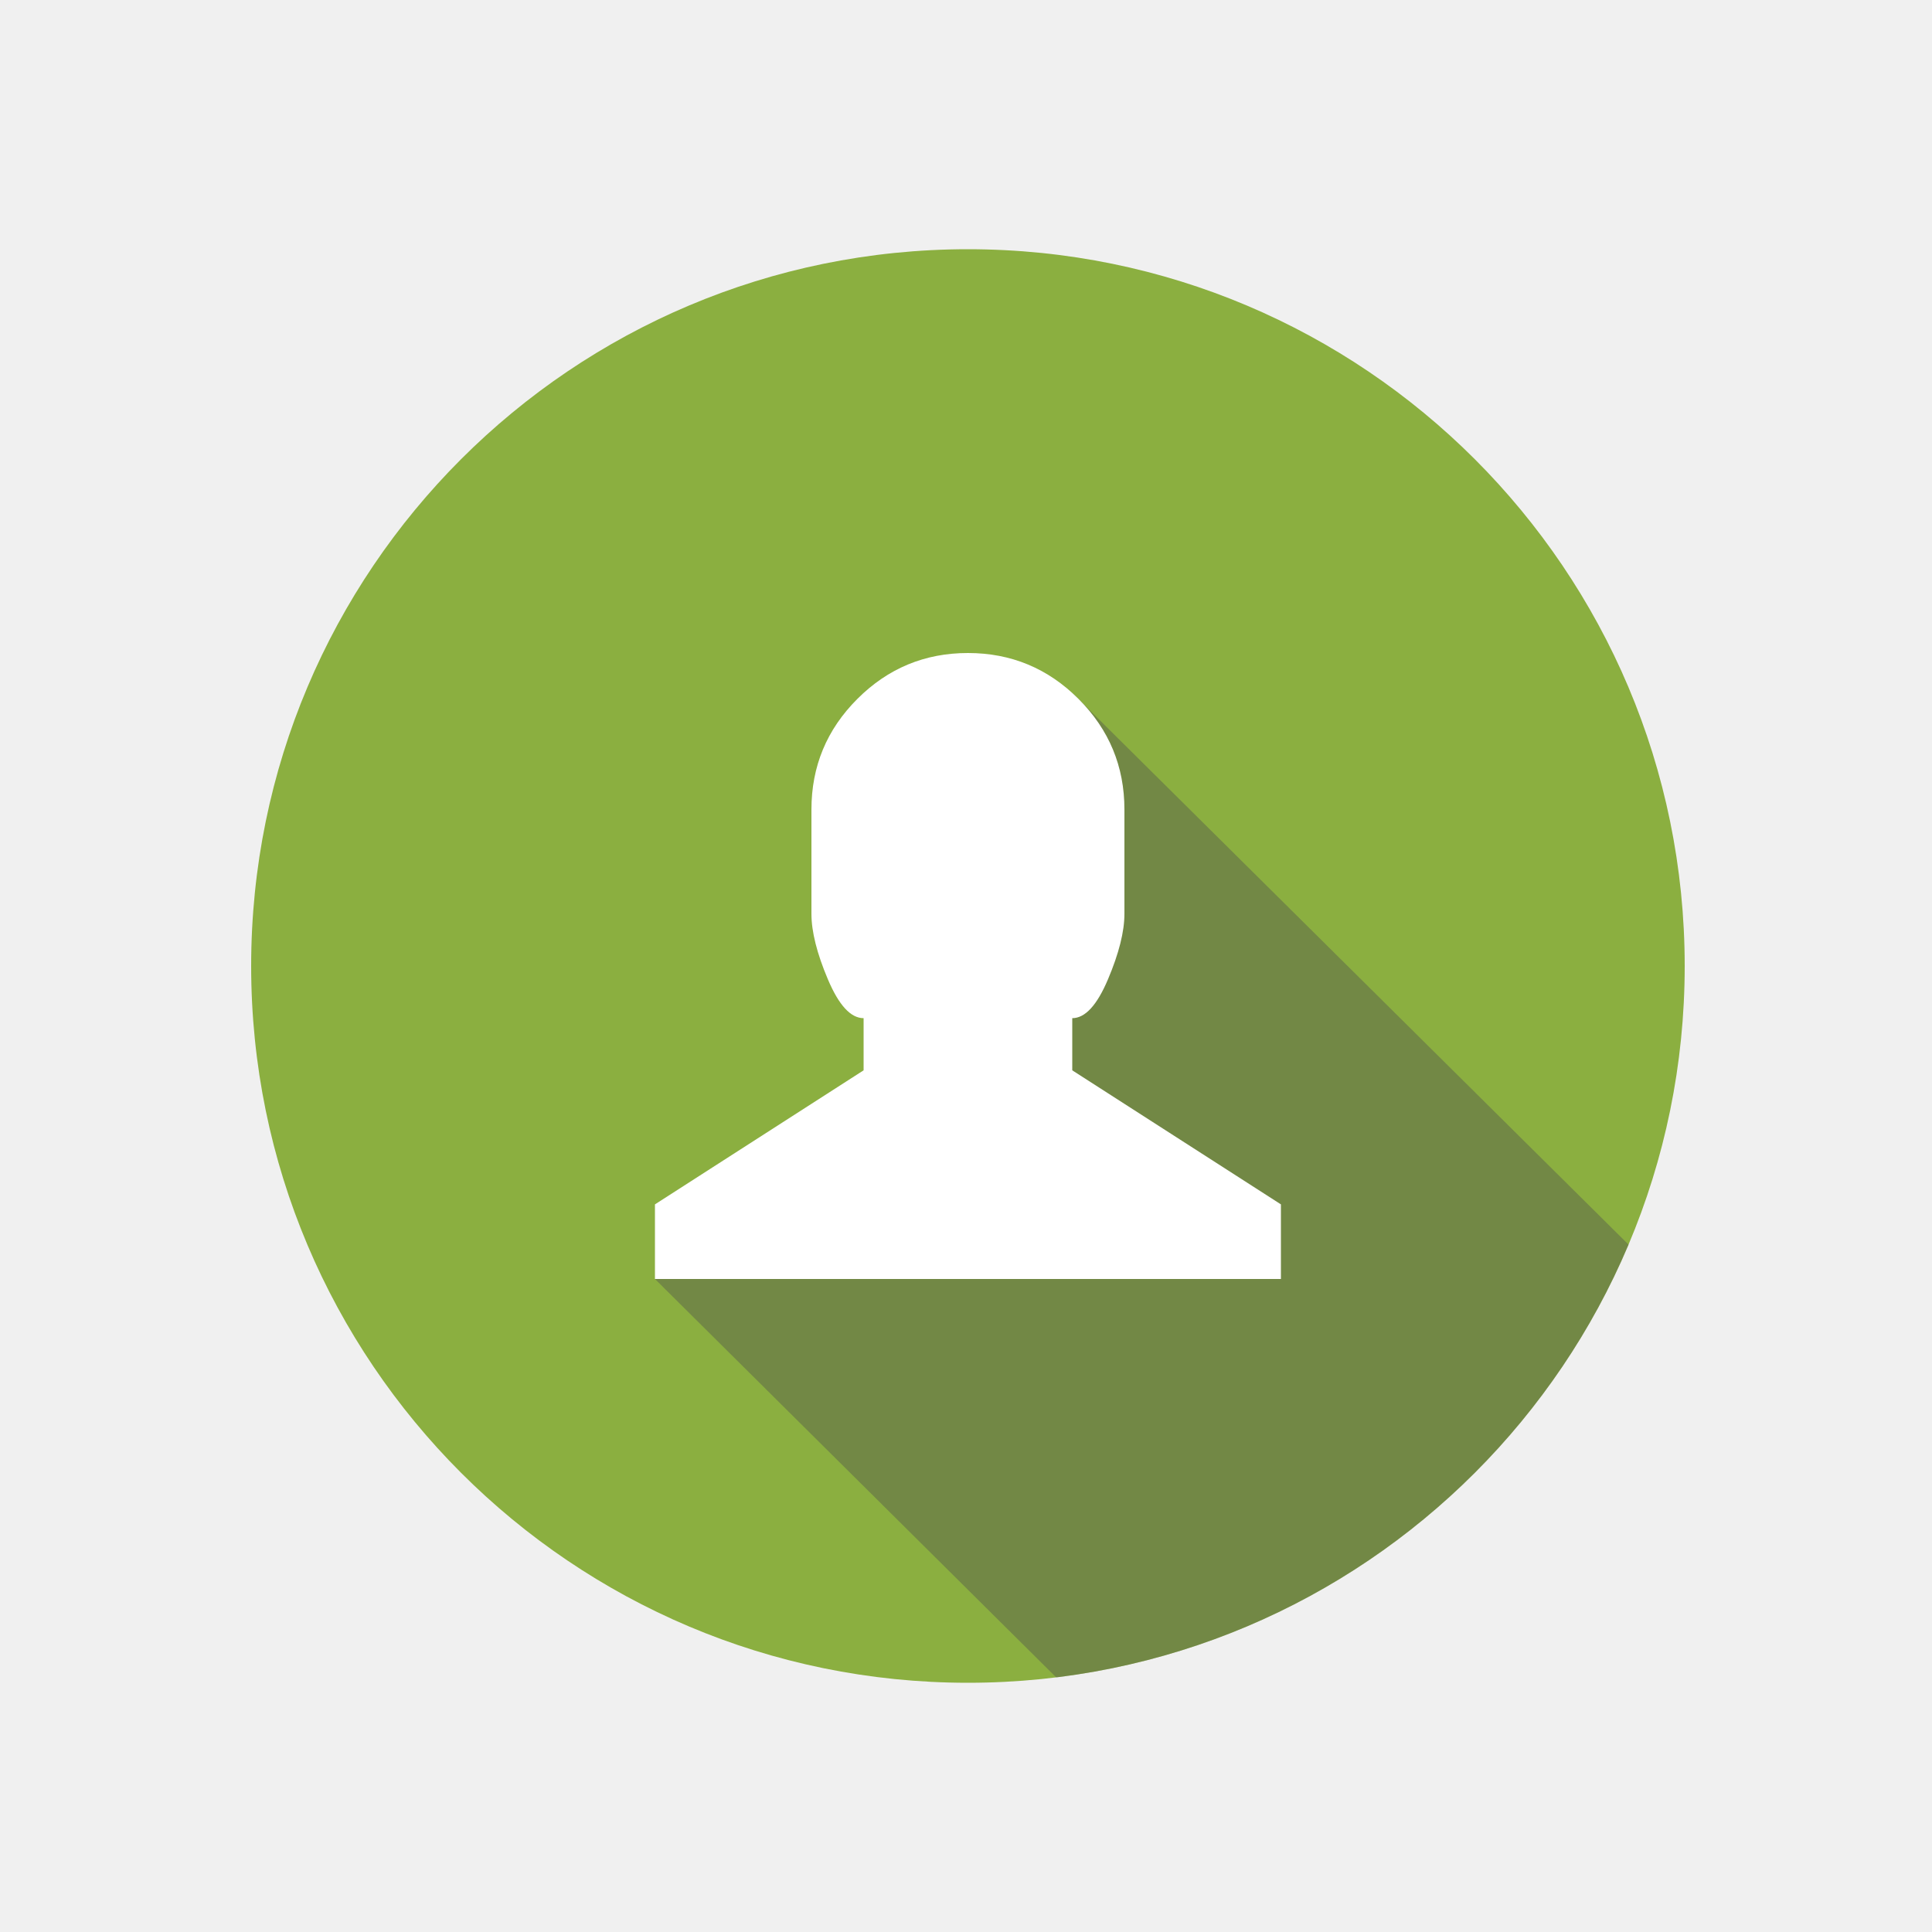
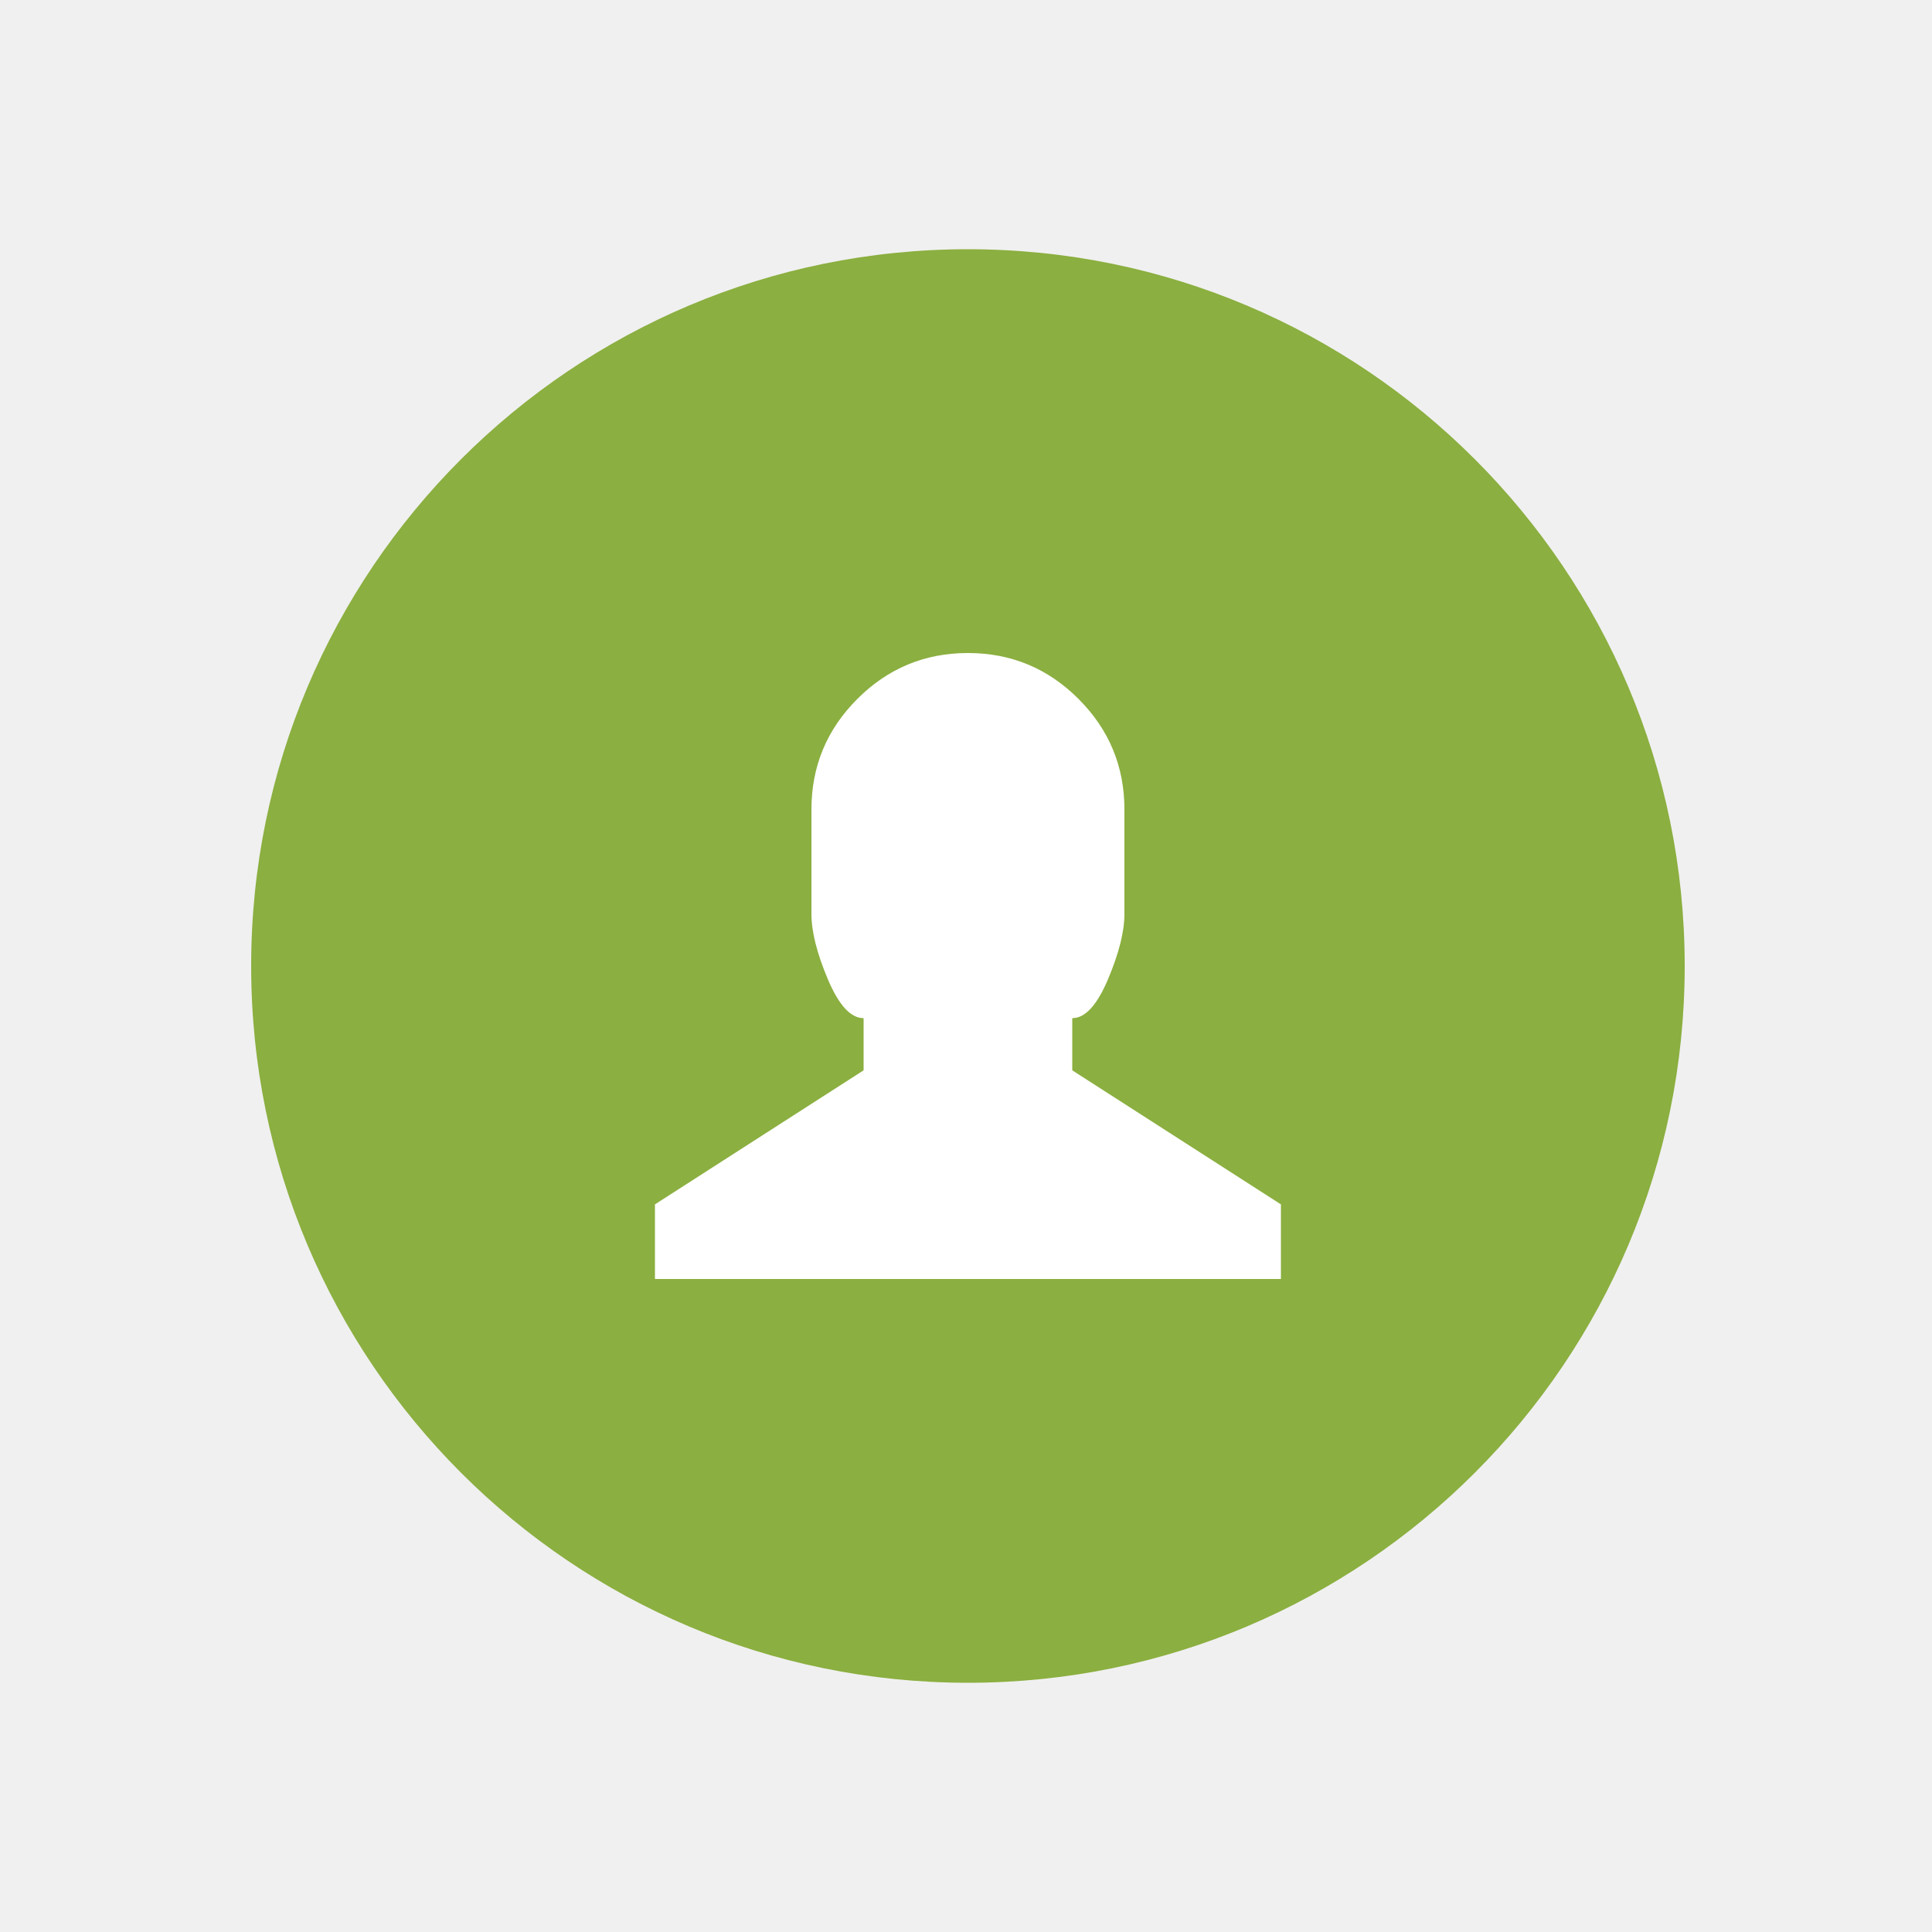
<svg xmlns="http://www.w3.org/2000/svg" xmlns:xlink="http://www.w3.org/1999/xlink" version="1.1" id="Layer_1" x="0px" y="0px" width="500px" height="500px" viewBox="0 0 500 500" enable-background="new 0 0 500 500" xml:space="preserve">
  <g>
    <defs>
      <circle id="SVGID_1_" cx="250.5" cy="250" r="185.5" />
    </defs>
    <clipPath id="SVGID_2_">
      <use xlink:href="#SVGID_1_" overflow="visible" />
    </clipPath>
    <circle clip-path="url(#SVGID_2_)" fill="#8BAF40" cx="250.5" cy="250" r="185.5" />
-     <polygon opacity="0.4" clip-path="url(#SVGID_2_)" fill="#4D4D4D" points="464.463,364.74 334.435,494.769 169.5,331    248.001,296.334 277.568,179.401  " />
    <path clip-path="url(#SVGID_2_)" fill="#FFFFFF" d="M331.5,311.691V331h-162v-19.309l54-34.691v-13.5   c-3.332,0-6.414-3.352-9.246-10.059C211.414,246.738,210,241.09,210,236.5v-27c0-11.16,3.957-20.699,11.883-28.621   C229.801,172.961,239.336,169,250.5,169c11.156,0,20.699,3.961,28.617,11.879C287.035,188.801,291,198.34,291,209.5v27   c0,4.59-1.418,10.238-4.254,16.941c-2.836,6.707-5.914,10.059-9.246,10.059V277L331.5,311.691z" />
  </g>
</svg>
